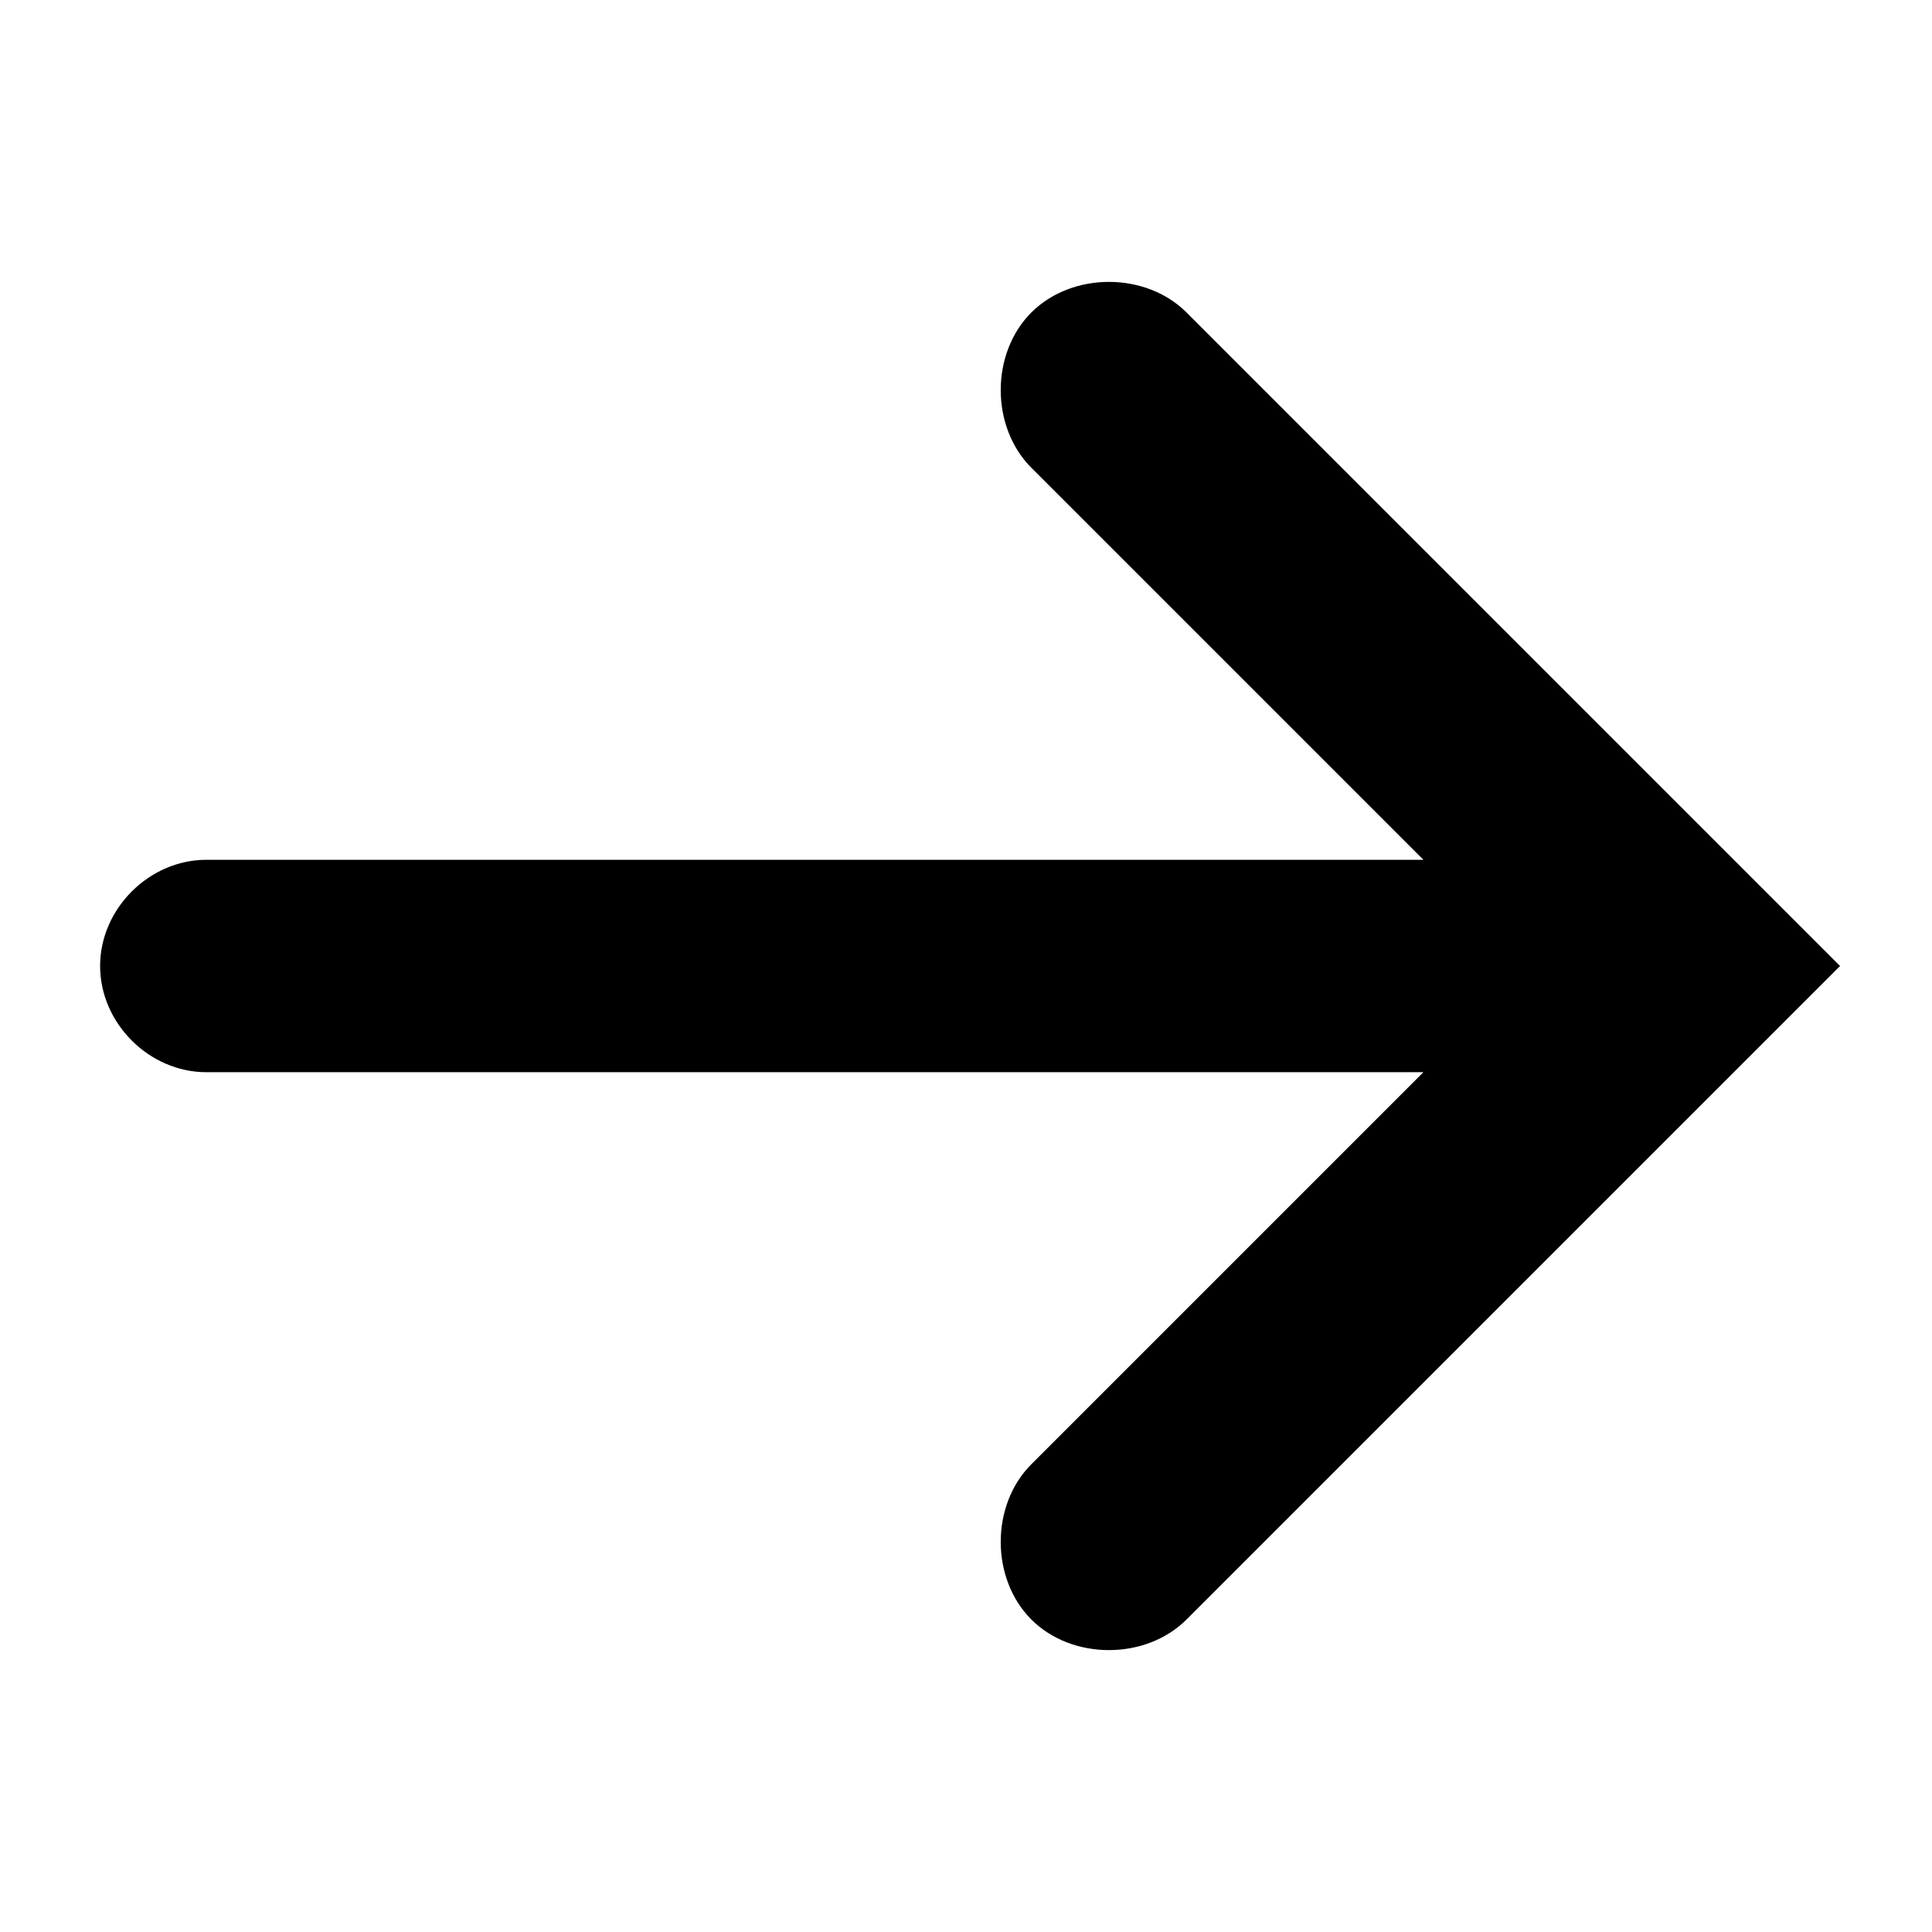
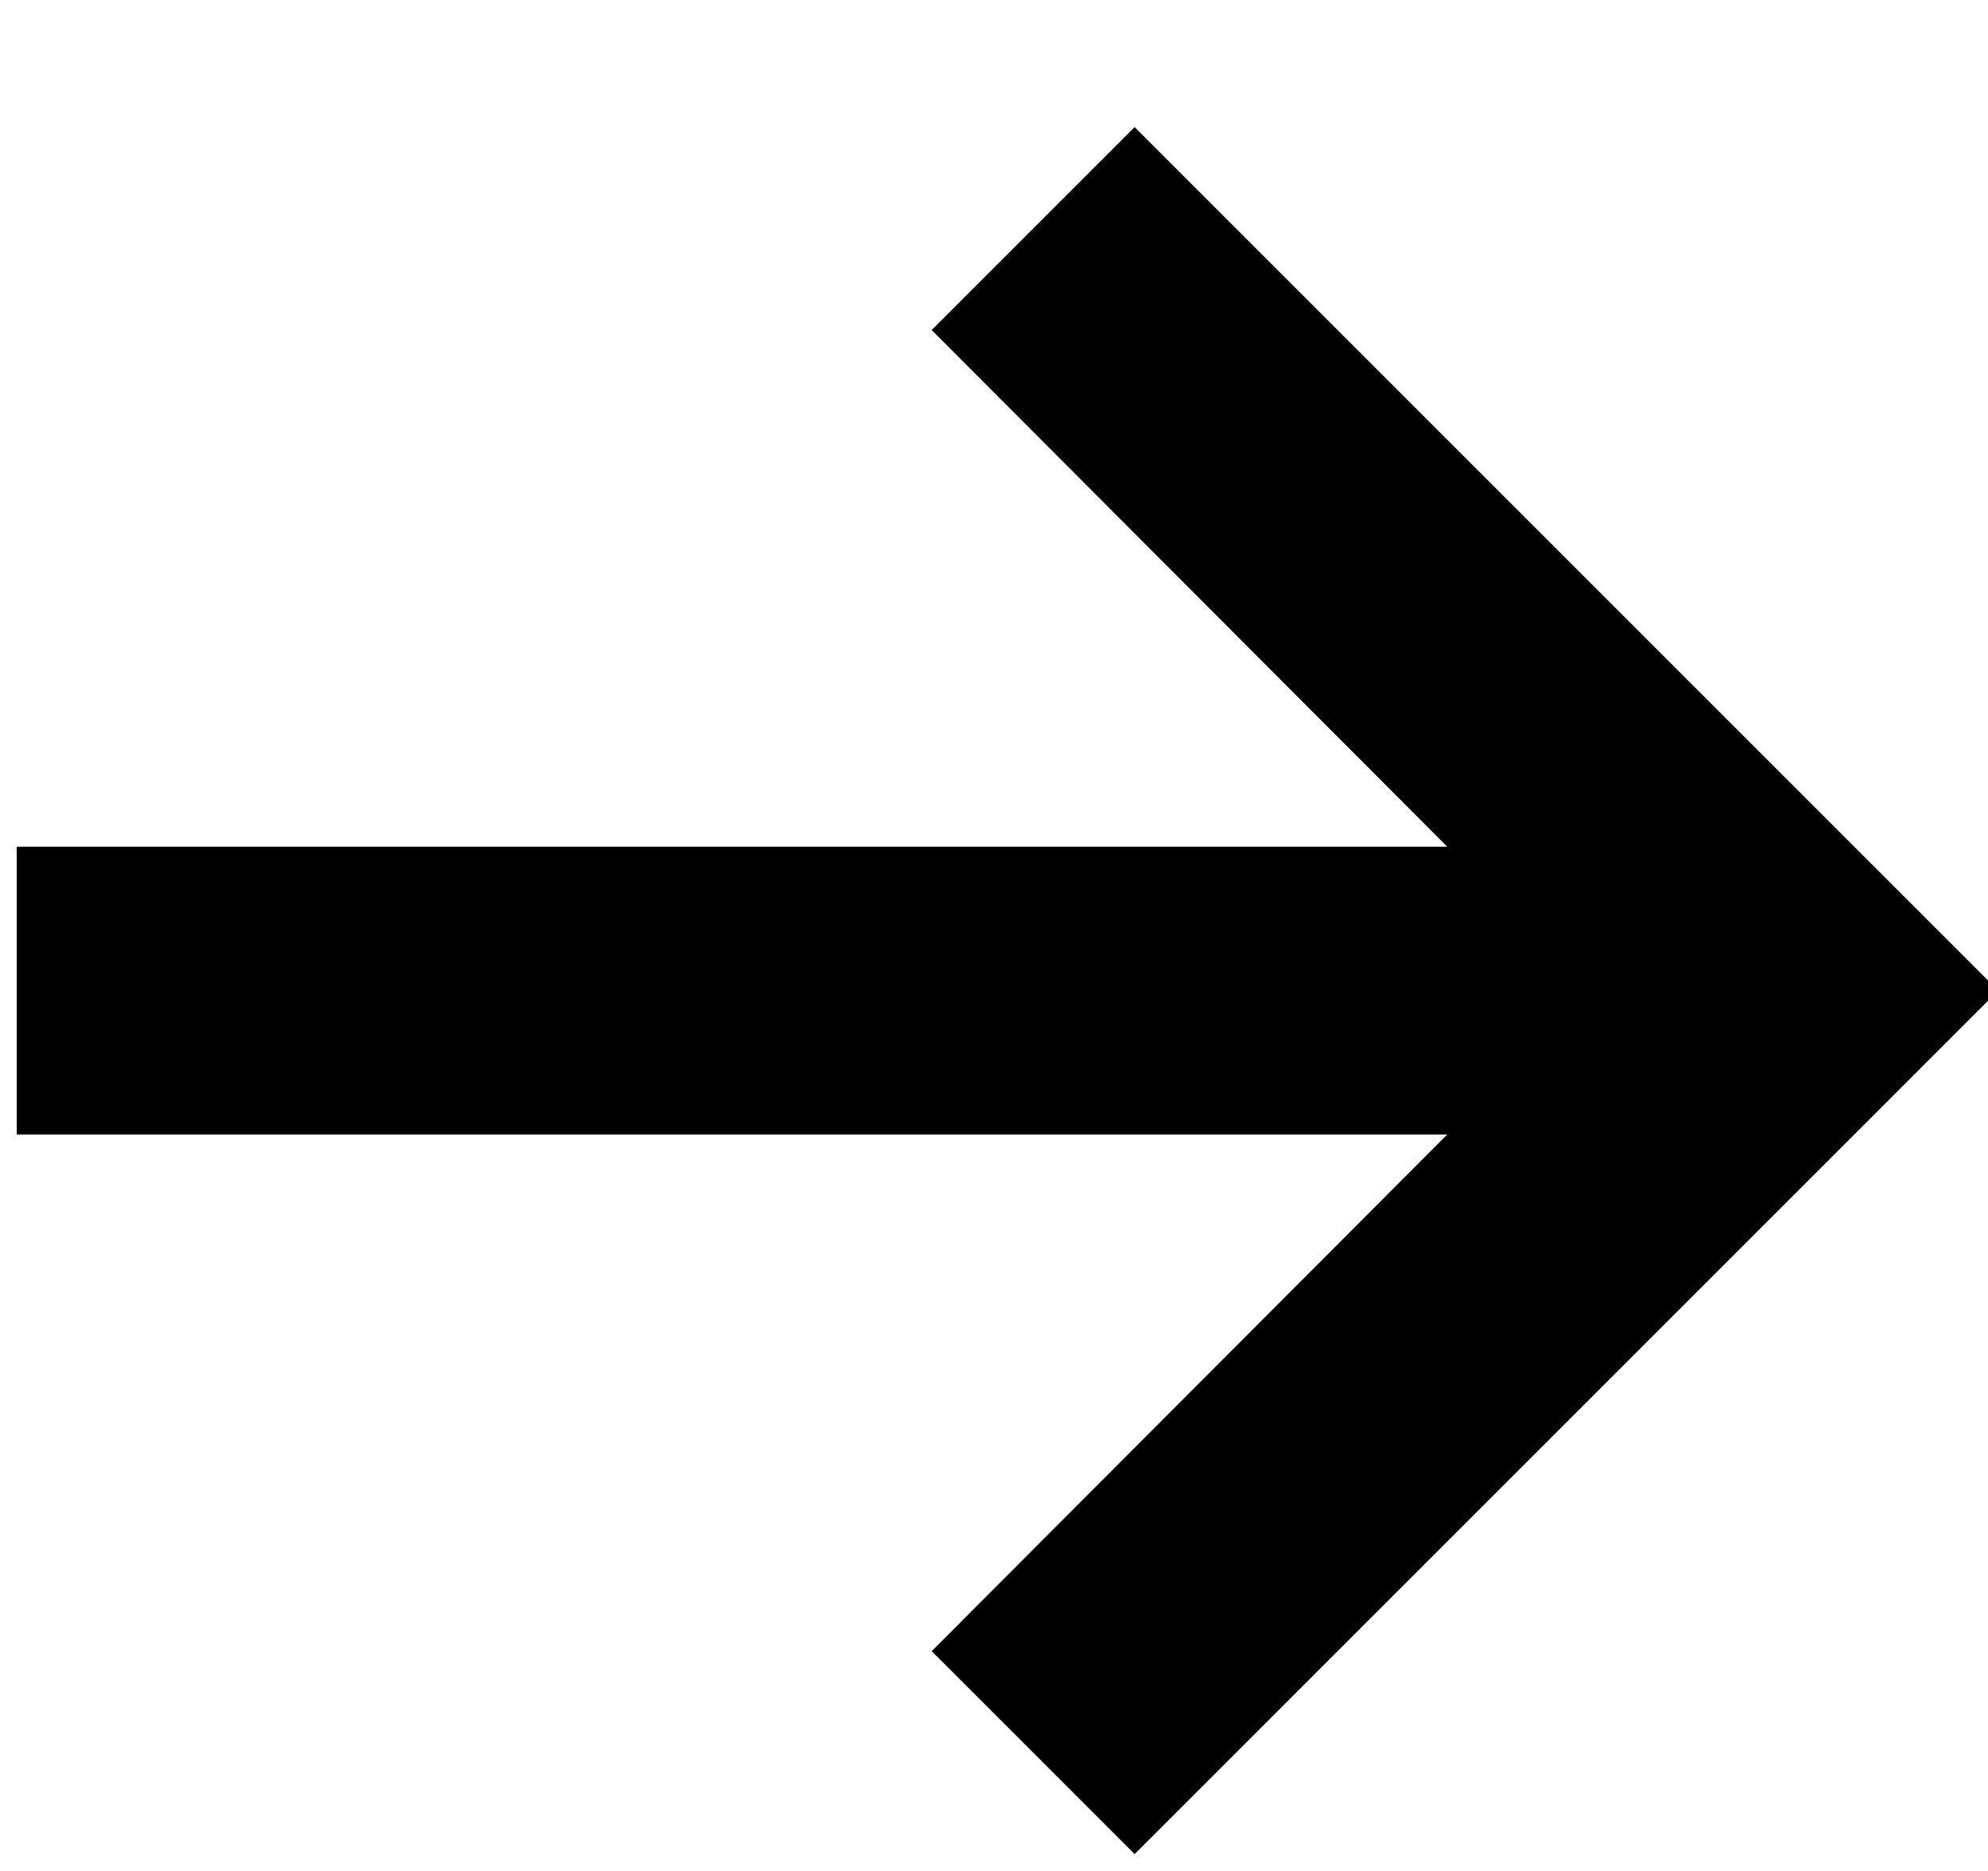
- <svg xmlns="http://www.w3.org/2000/svg" version="1.1" width="32" height="32" viewBox="0 0 32 32">
-   <path d="M17.082 5.176v0c-0.676 0.676-0.676 1.894 0 2.571l6.494 6.494h-20.159c-0.947 0-1.759 0.812-1.759 1.759v0c0 0.947 0.812 1.759 1.759 1.759h20.159l-6.494 6.494c-0.676 0.676-0.676 1.894 0 2.571v0c0.676 0.676 1.894 0.676 2.571 0l10.824-10.824-10.824-10.824c-0.676-0.676-1.894-0.676-2.571 0z" />
+ <svg xmlns="http://www.w3.org/2000/svg" version="1.1" width="34" height="32" viewBox="0 0 34 32">
+   <path d="M24.752 14.482l-8.818-8.837 3.471-3.471 14.769 14.769-14.769 14.769-3.471-3.471 8.818-8.837h-24.466v-4.923h24.466z" />
</svg>
